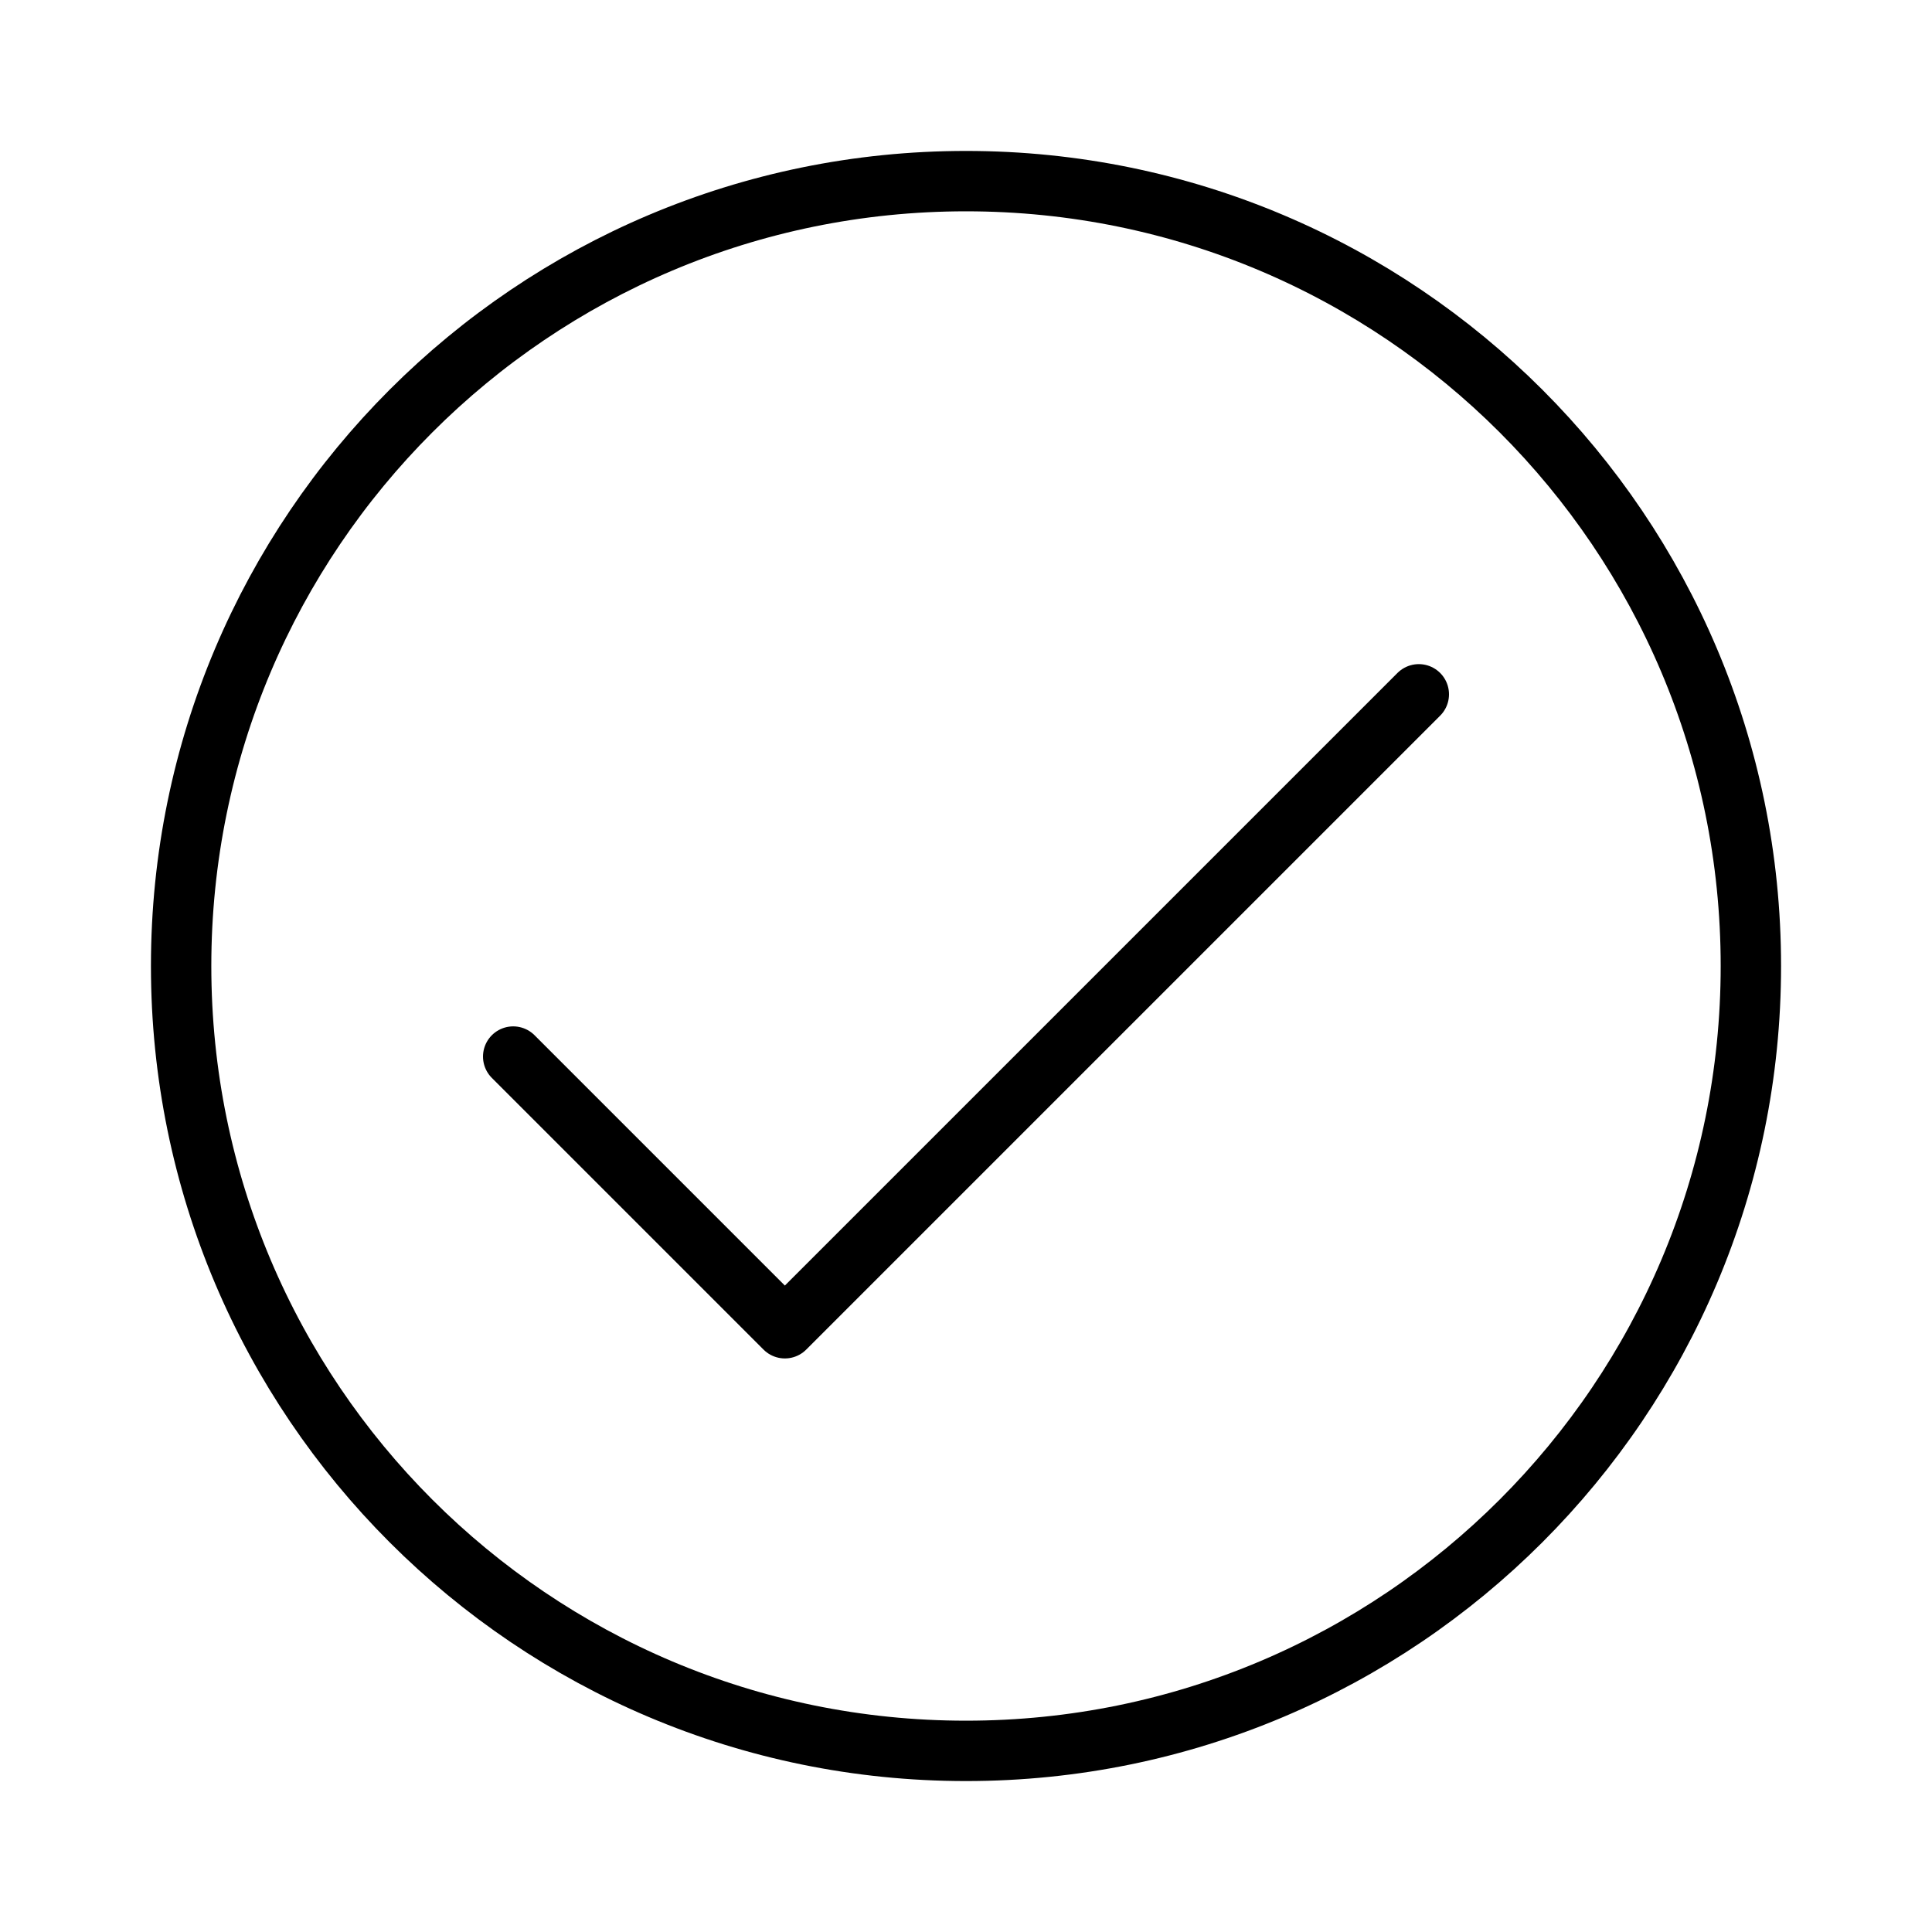
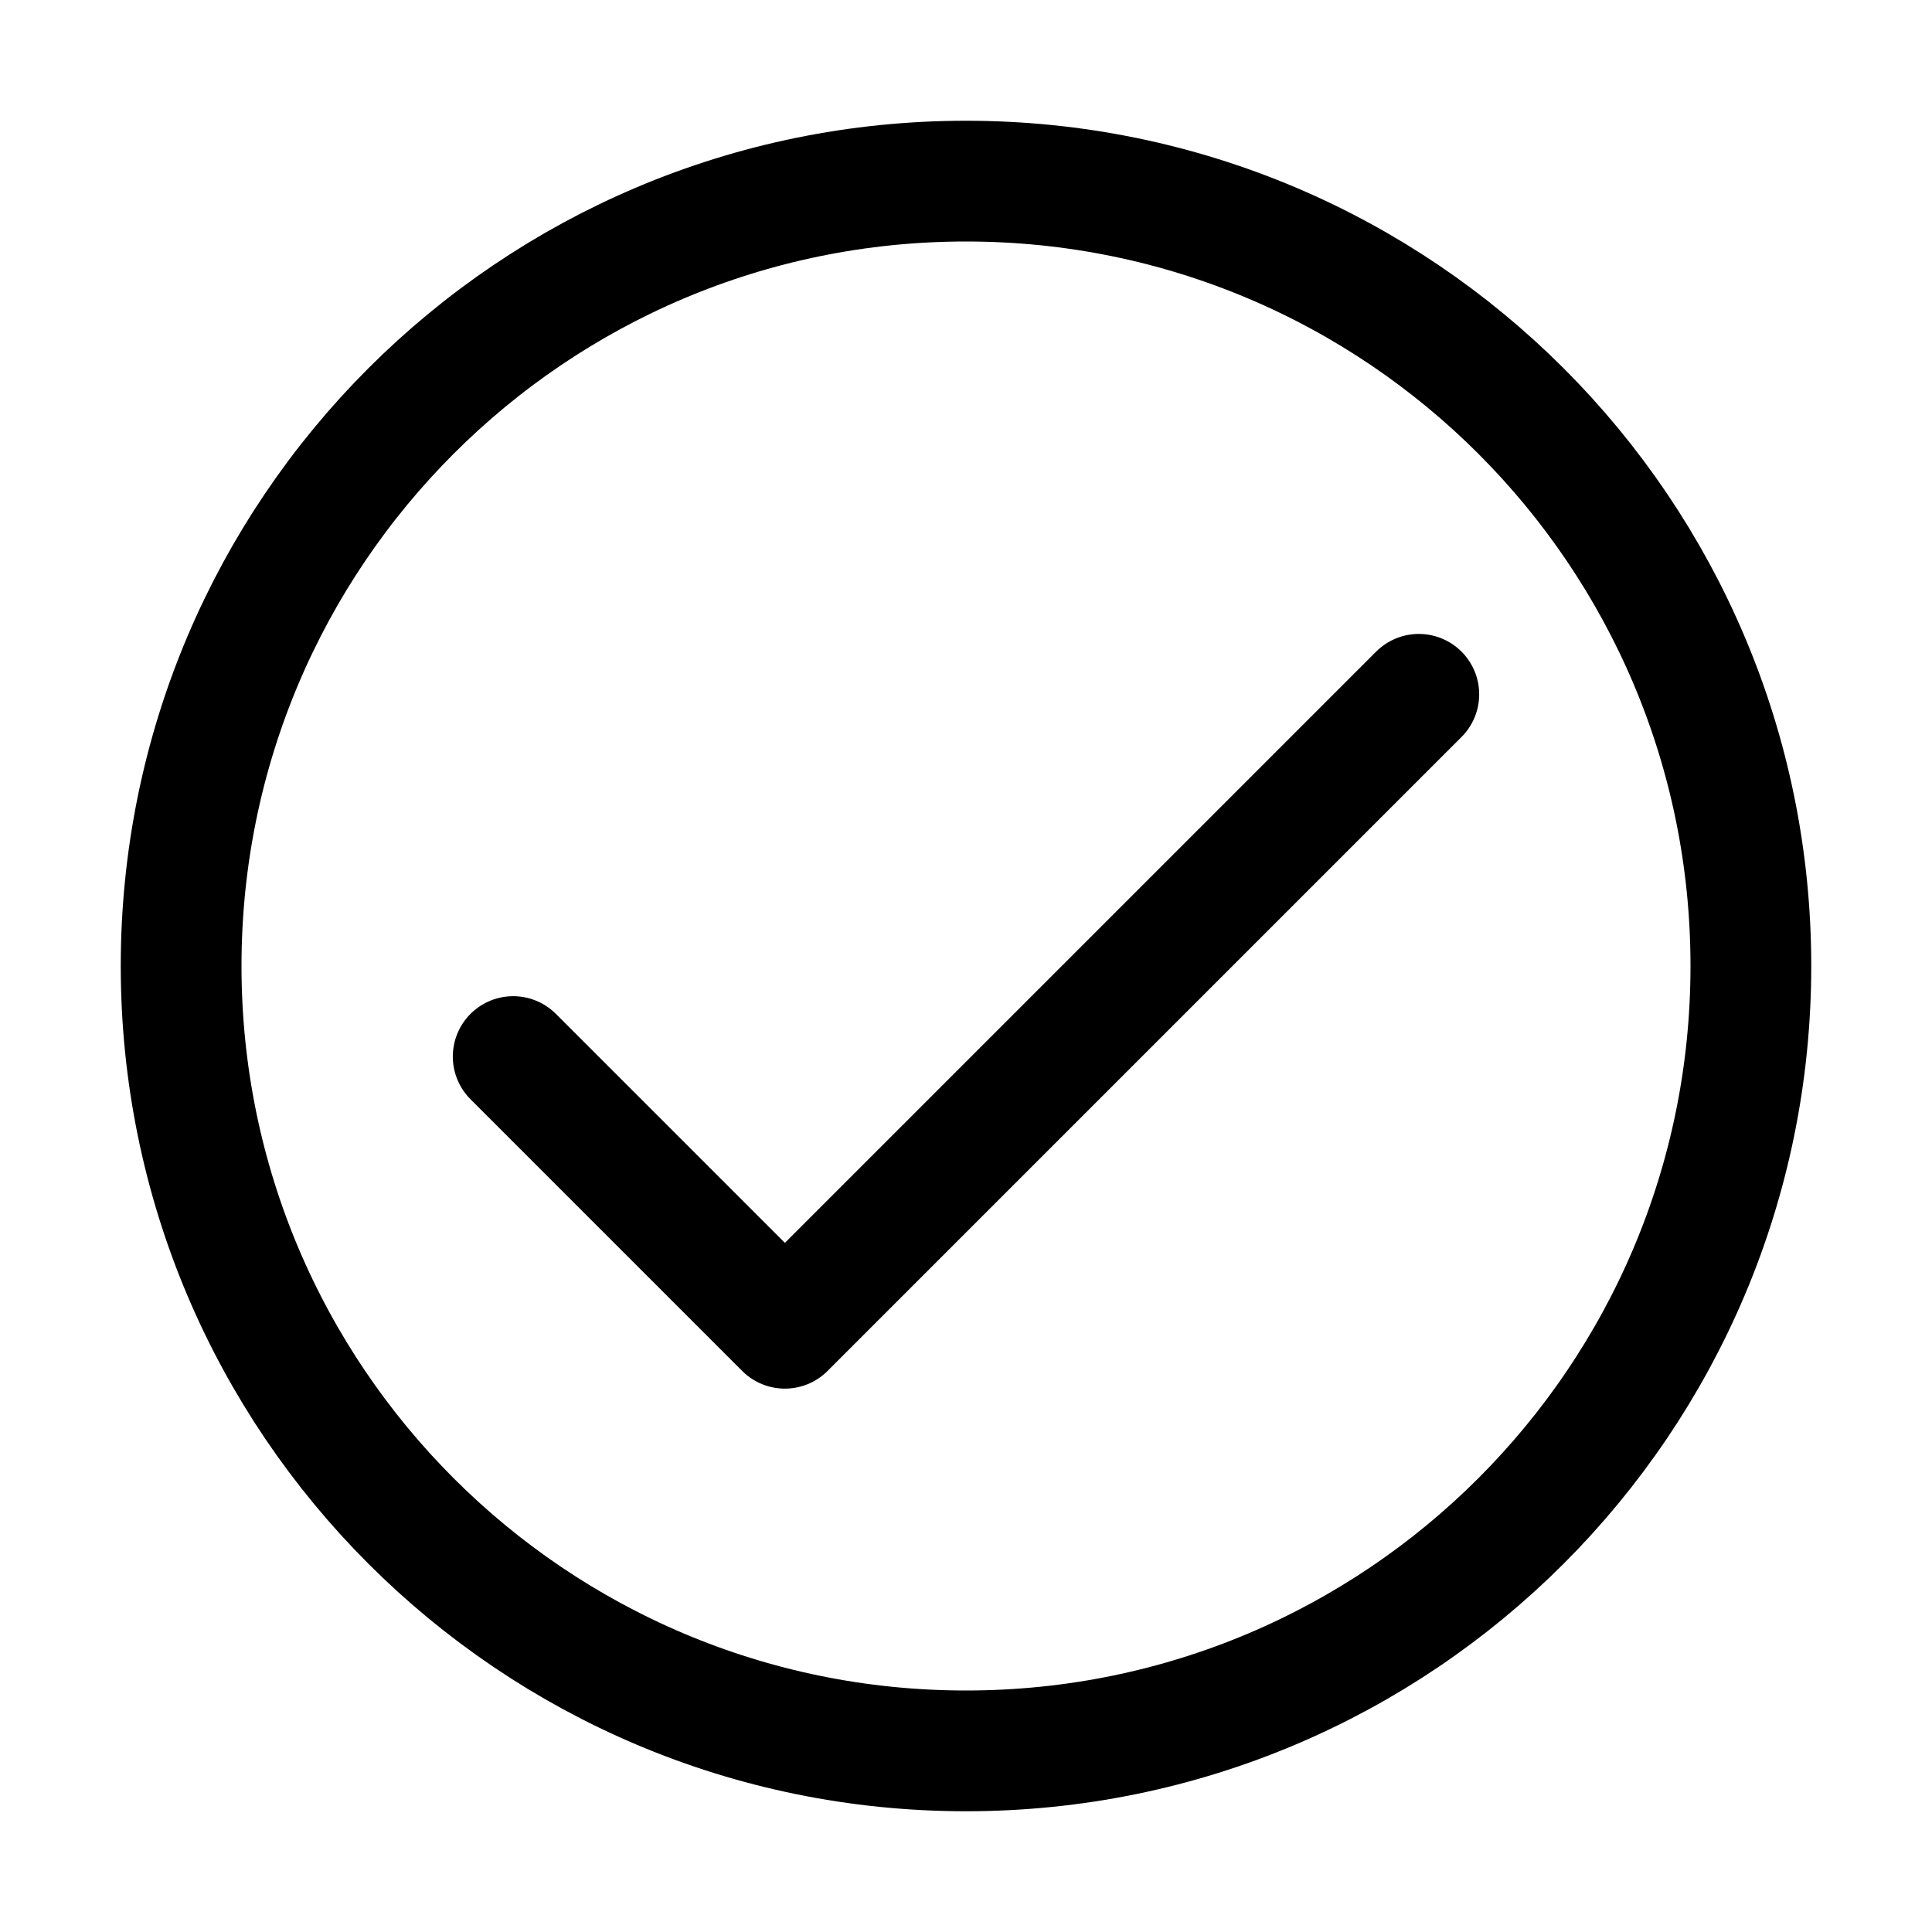
<svg xmlns="http://www.w3.org/2000/svg" width="64" height="64" viewBox="0 0 64 64">
-   <circle cx="32" cy="32" r="26" fill="none" stroke="#000" stroke-linecap="round" stroke-linejoin="round" stroke-width="2" />
-   <polyline points="17 35 26 44 47 23" fill="none" stroke="#000" stroke-linecap="round" stroke-linejoin="round" stroke-width="2" />
+   <circle cx="32" cy="32" r="26" fill="none" stroke="#000" stroke-linecap="round" stroke-linejoin="round" stroke-width="4" />
+   <polyline points="17 35 26 44 47 23" fill="none" stroke="#000" stroke-linecap="round" stroke-linejoin="round" stroke-width="4" />
</svg>
